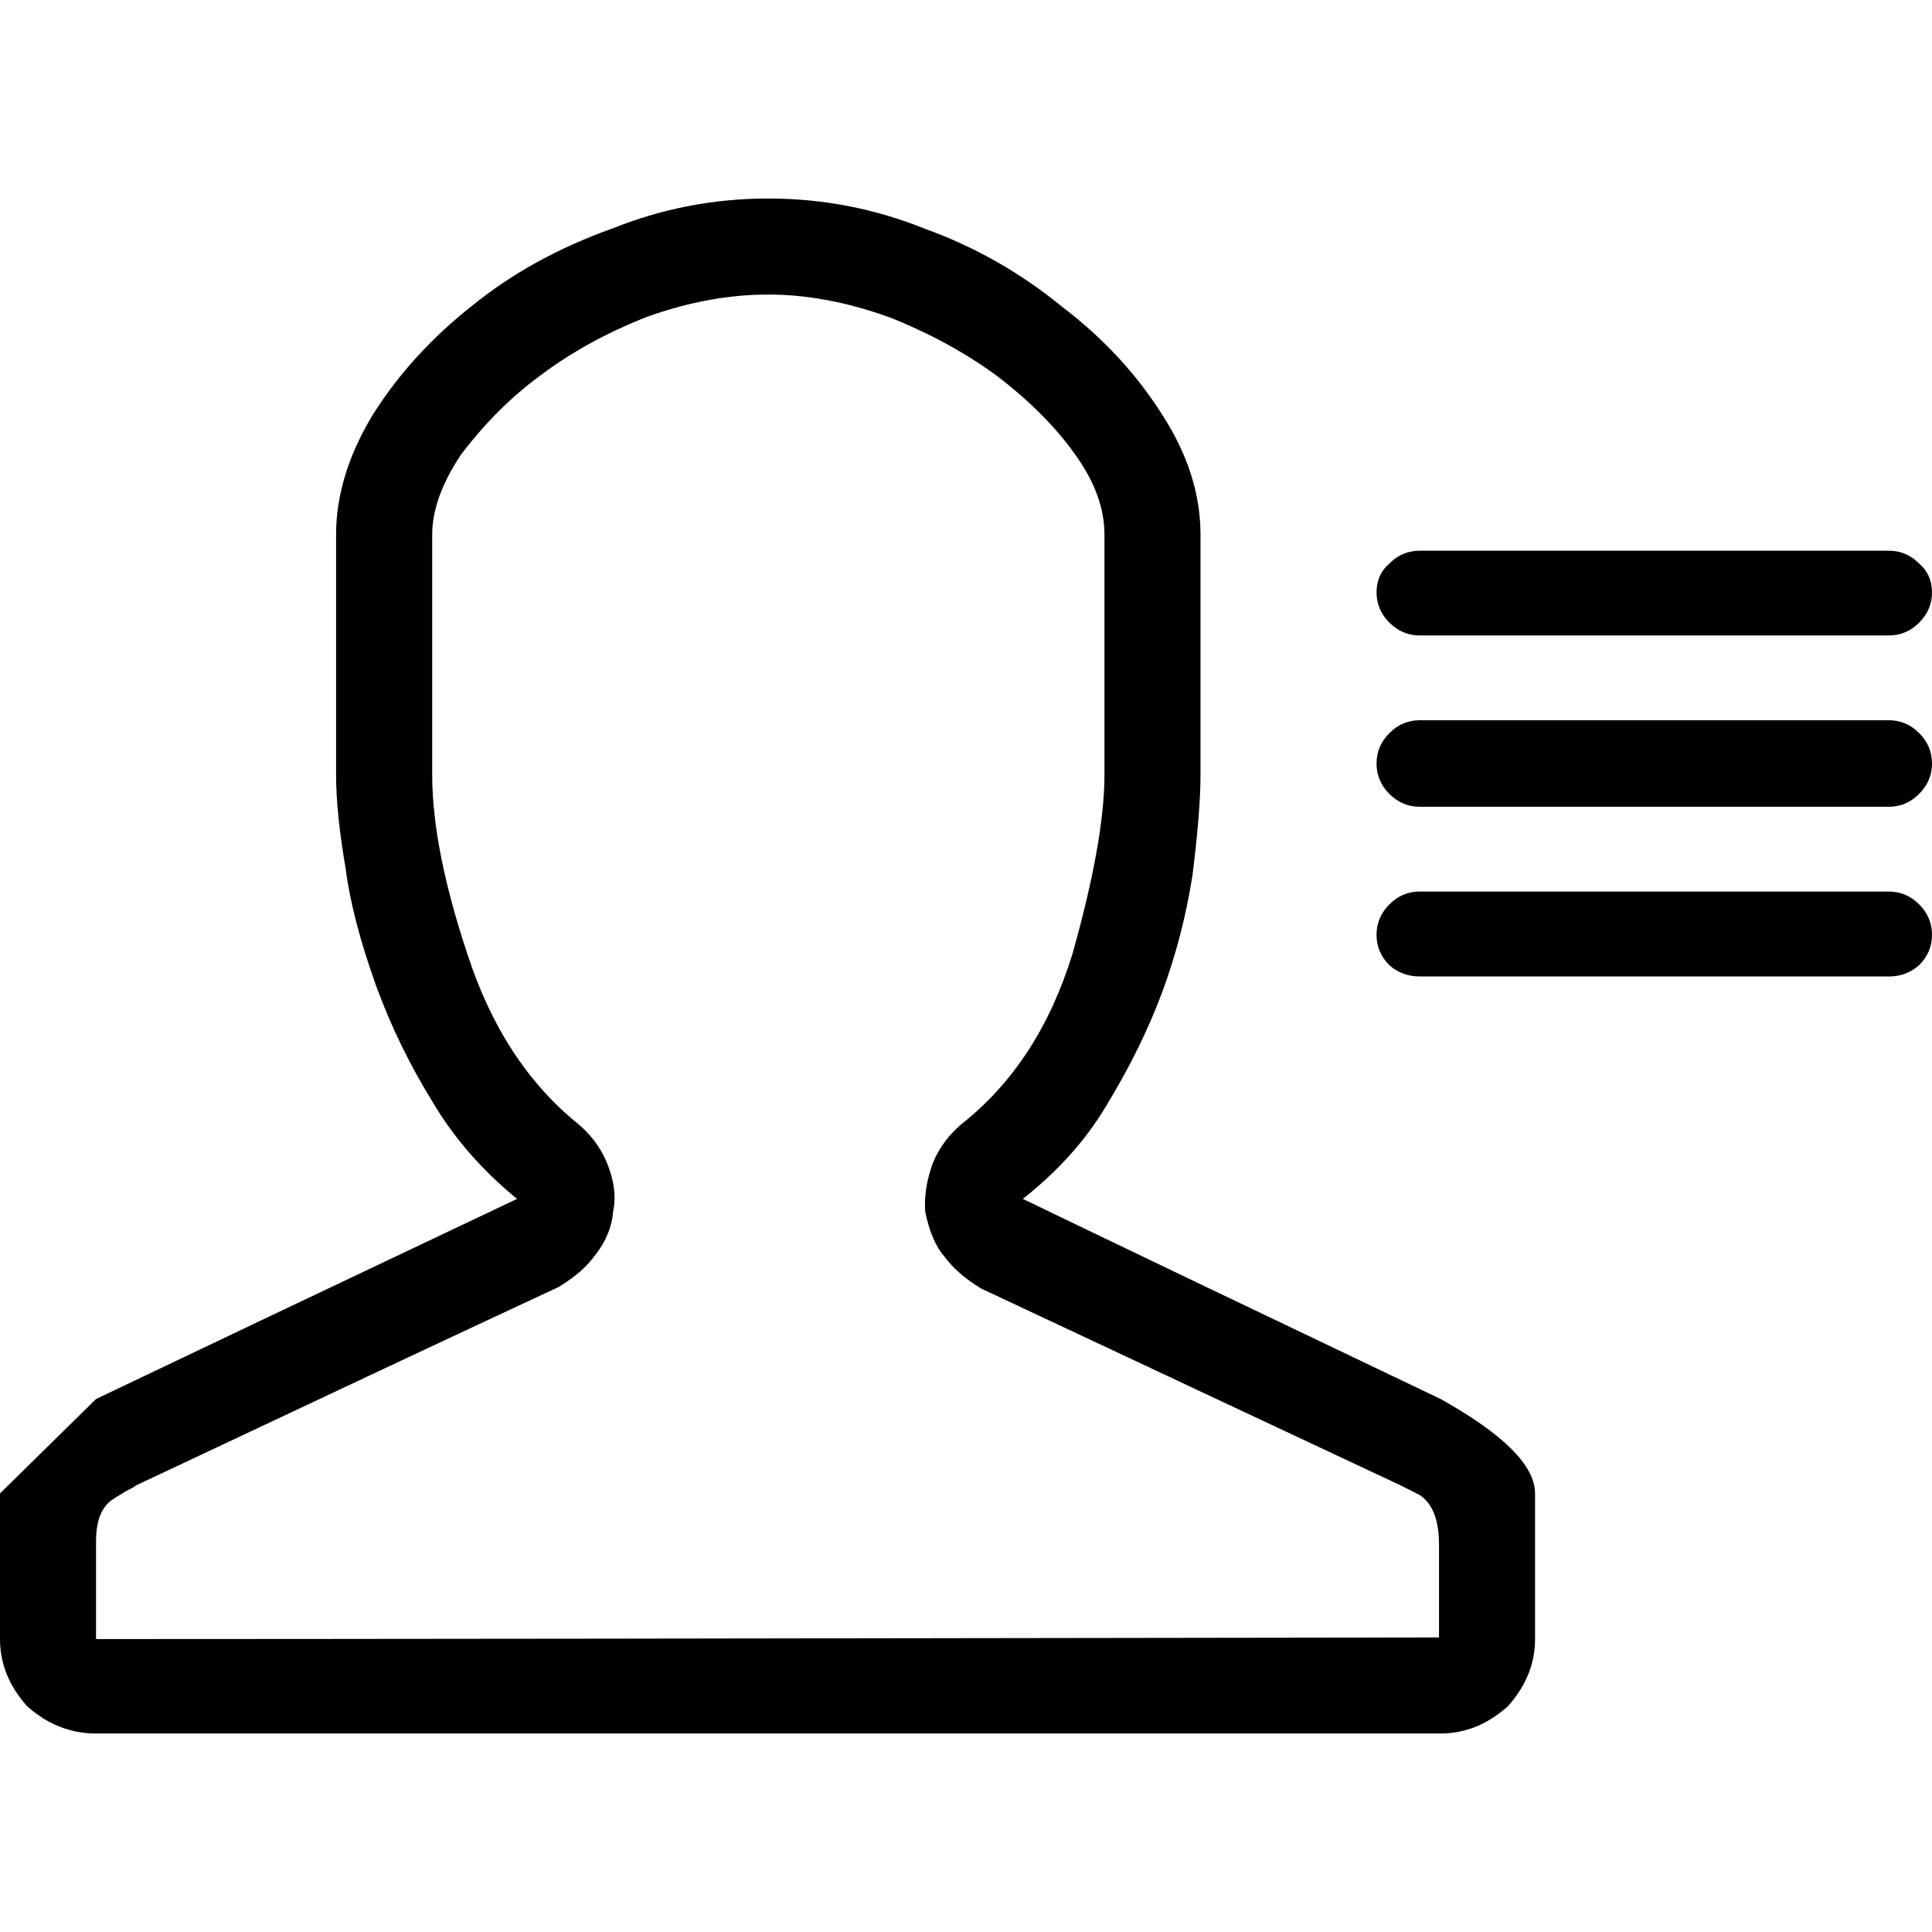
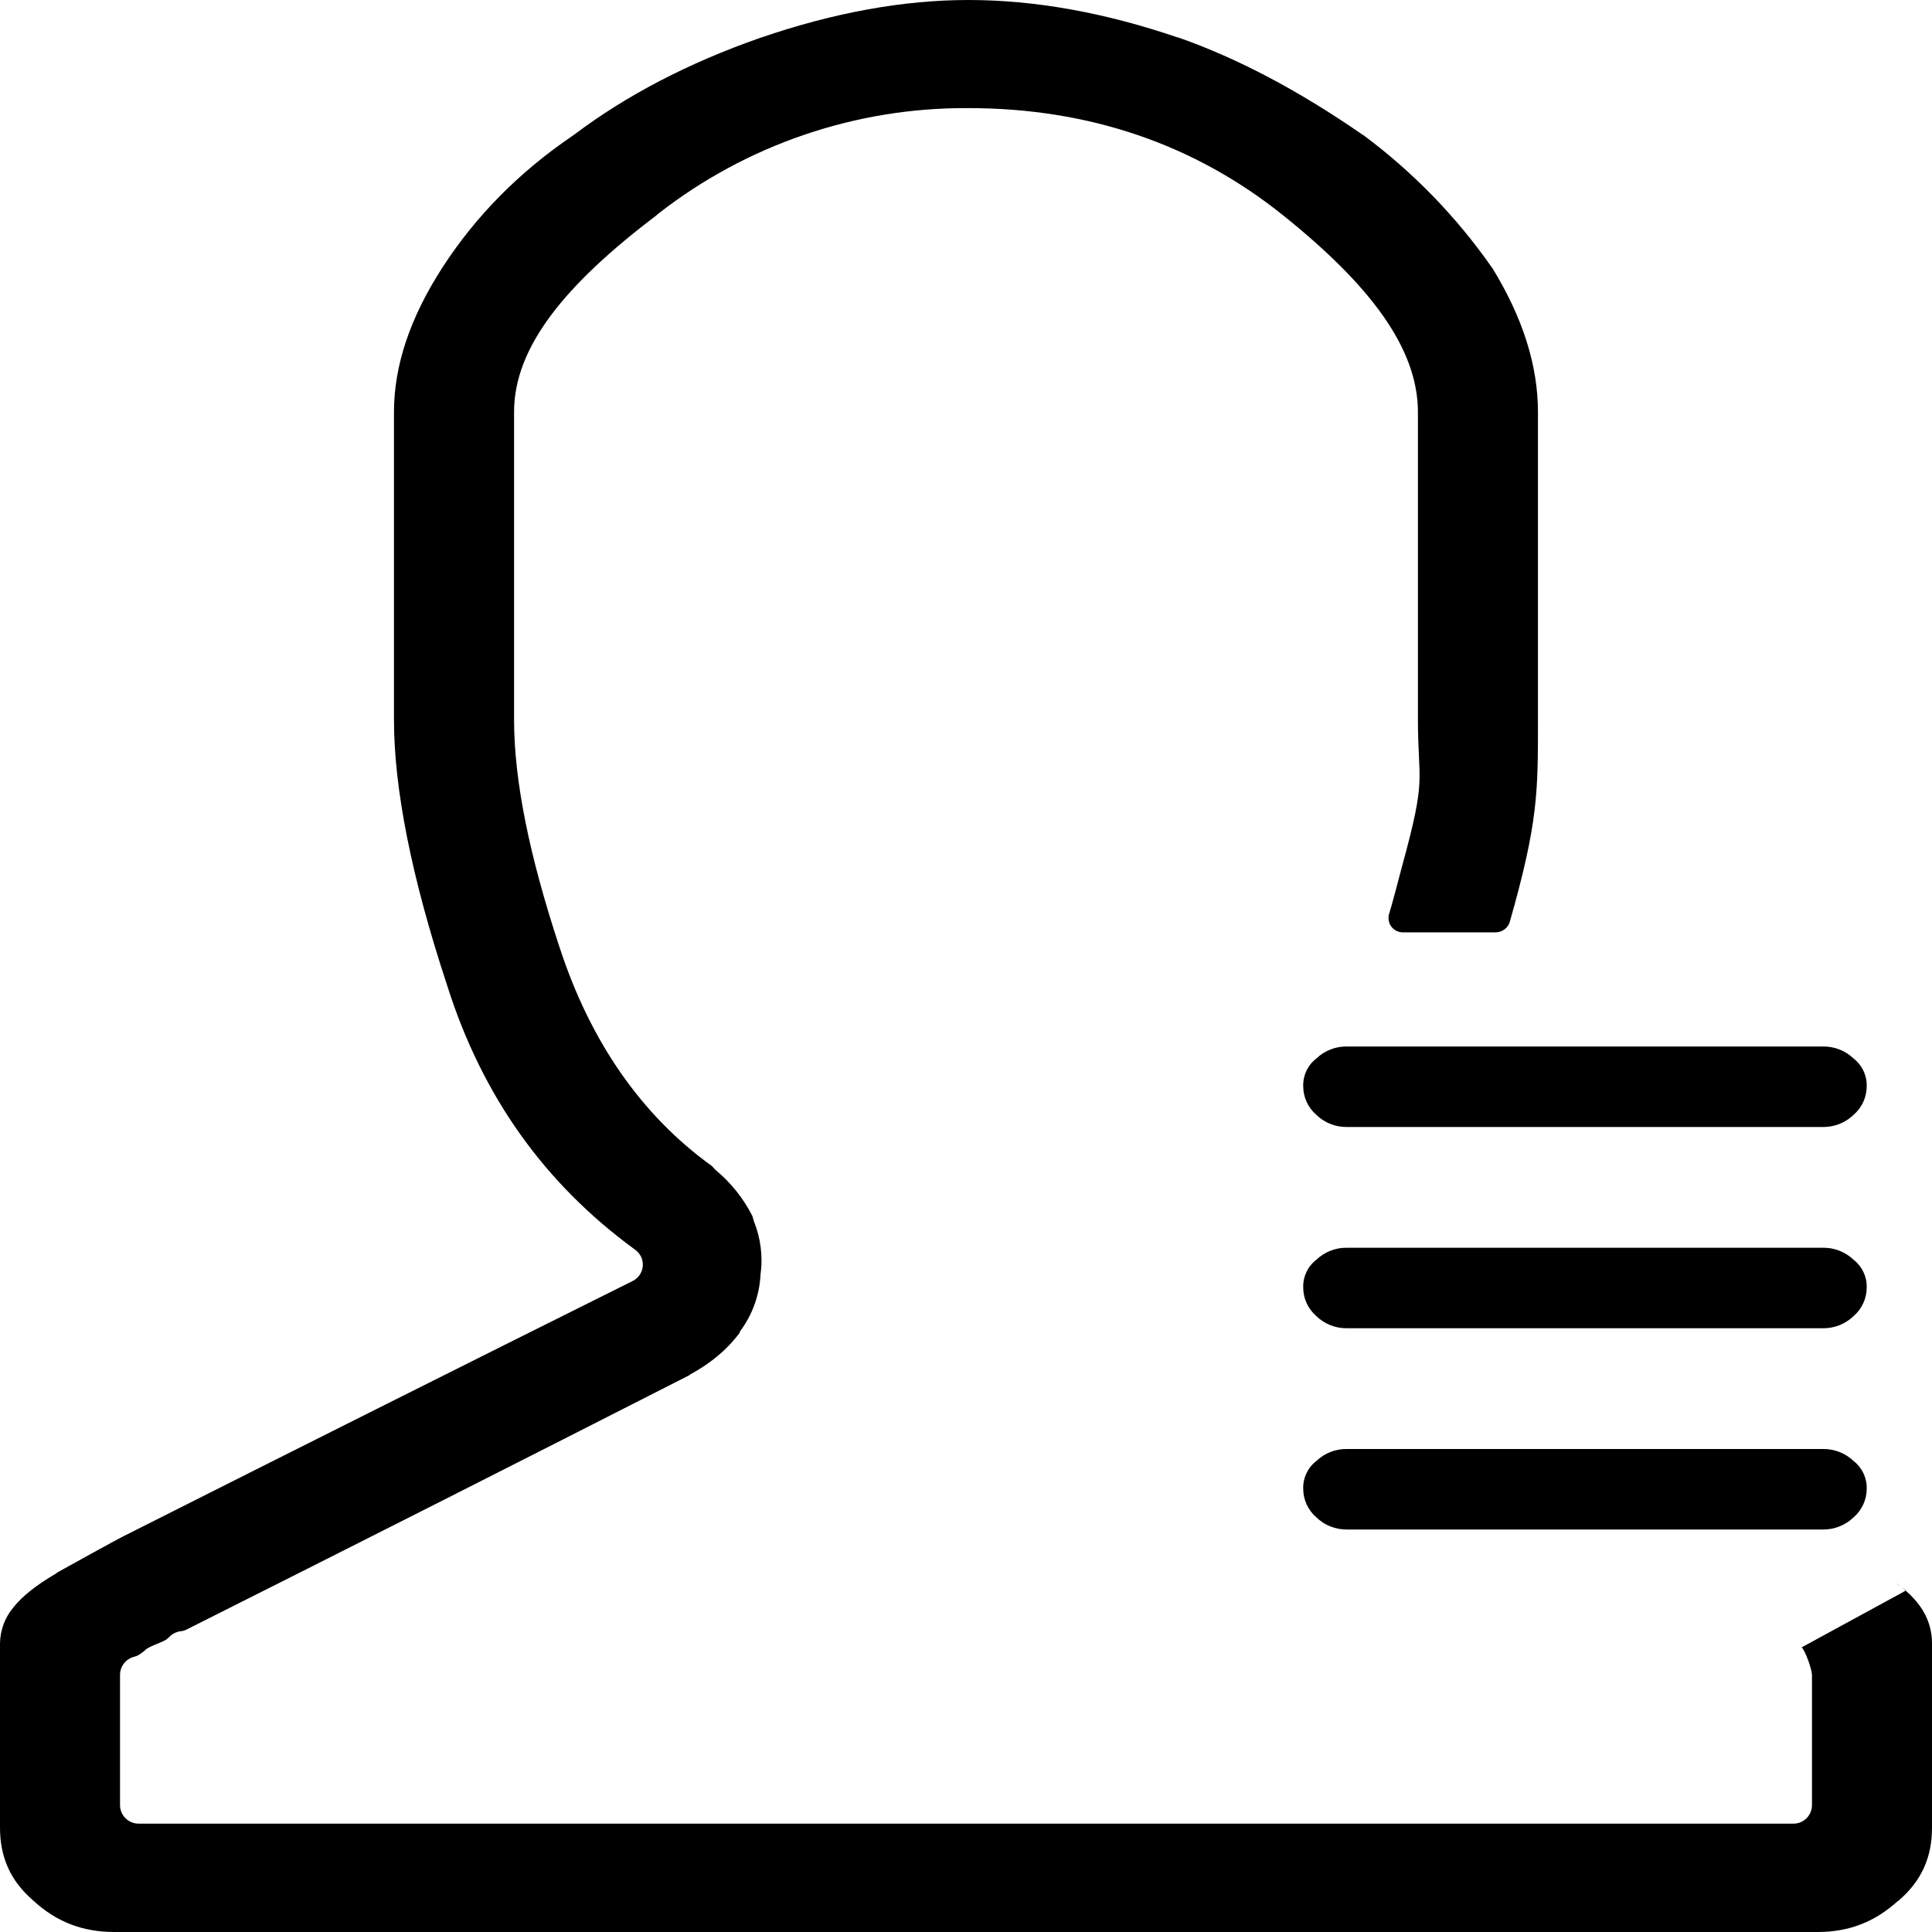
- <svg xmlns="http://www.w3.org/2000/svg" height="24" width="24" viewBox="0 0 24 24">
-   <path d="M7.596 2.843q.934-.377 1.948-.377 1.014 0 1.949.377.935.338 1.71.975.756.576 1.233 1.332.477.736.477 1.491v2.983q0 .457-.1 1.253-.119.755-.377 1.451-.259.696-.696 1.412-.378.636-1.034 1.153 1.73.835 5.19 2.486 1.173.656 1.173 1.173v1.81q0 .457-.338.834-.378.338-.835.338H1.193q-.477 0-.855-.338Q0 20.82 0 20.361v-1.809l1.193-1.173q1.75-.836 5.23-2.486-.657-.537-1.054-1.213-.418-.676-.696-1.431-.299-.836-.378-1.452-.12-.696-.12-1.173V6.64q0-.735.458-1.491.477-.756 1.233-1.352.735-.597 1.73-.955zm3.44 1.094q-.776-.278-1.492-.278-.735 0-1.51.278-.756.298-1.333.736-.537.397-.974.974-.358.537-.358.994v2.983q0 .915.437 2.227.438 1.352 1.372 2.108.239.198.358.477.14.338.08.616-.02.279-.22.537-.158.219-.456.398-1.75.815-5.25 2.465-.02.02-.139.08-.1.06-.16.1-.198.139-.198.516v1.213q4.176 0 16.683-.02v-1.153q0-.457-.239-.616l-.238-.12-5.21-2.445q-.298-.18-.457-.398-.16-.179-.239-.557-.02-.298.1-.616.119-.279.357-.477.955-.756 1.372-2.108.398-1.412.398-2.227V6.64q0-.497-.378-1.014-.358-.497-.954-.954-.597-.438-1.352-.736zM24 7.357q0 .219-.16.378-.158.159-.377.159h-5.826q-.219 0-.378-.16-.159-.158-.159-.377T17.26 7q.158-.159.377-.159h5.826q.219 0 .378.16.159.138.159.357zm0 2.128q0 .218-.16.377-.158.16-.377.16h-5.826q-.219 0-.378-.16-.159-.159-.159-.377 0-.22.16-.378.158-.16.377-.16h5.826q.219 0 .378.16.159.159.159.378zm0 2.127q0 .219-.16.378-.158.14-.377.14h-5.826q-.219 0-.378-.14-.159-.159-.159-.378 0-.218.16-.378.158-.159.377-.159h5.826q.219 0 .378.16.159.159.159.377z" fill="currentColor" />
+ <svg xmlns="http://www.w3.org/2000/svg" width="24" height="24" viewBox="0 0 24 24">
+   <path d="M16.734 18a.537.537 0 0 0-.383.15.417.417 0 0 0-.162.34.47.47 0 0 0 .162.358c.102.1.24.154.383.152h5.91a.54.54 0 0 0 .383-.152.47.47 0 0 0 .162-.358.421.421 0 0 0-.162-.34.54.54 0 0 0-.383-.15zm0-2.5a.537.537 0 0 0-.383.15.417.417 0 0 0-.162.34.47.47 0 0 0 .162.358c.102.1.24.154.383.152h5.91a.54.54 0 0 0 .383-.152.47.47 0 0 0 .162-.358.421.421 0 0 0-.162-.34.54.54 0 0 0-.383-.15zM12.03 0c-.806 0-1.667.155-2.586.47-.893.312-1.663.714-2.313 1.204l-.004.002s-.002 0-.003.002l-.002.002-.014.01c-.667.454-1.201.999-1.61 1.63-.41.634-.604 1.23-.604 1.8v3.82c0 .849.215 1.953.66 3.299l.003.01c.435 1.37 1.207 2.453 2.328 3.272a.227.227 0 0 1-.034.396 1570.367 1570.367 0 0 0-6.33 3.173c-.139.073-.41.222-.808.443a.072.072 0 0 0-.012.01l-.004.001a.17.17 0 0 1-.003.004c-.245.144-.416.279-.528.42A.711.711 0 0 0 0 20.41v2.293c0 .368.13.66.406.9h.002v.003a.055.055 0 0 0 .004.004h.002c.284.263.612.39 1.004.39h21.164c.384 0 .706-.125.987-.379l.023-.015v-.002c.277-.24.408-.531.408-.9v-2.292c0-.29-.152-.551-.477-.764l.154.11-1.296.706c.047.044.128.278.128.343v1.612a.23.23 0 0 1-.233.235H1.724a.231.231 0 0 1-.233-.236v-1.612c0-.107.072-.198.175-.225a.184.184 0 0 0 .058-.023c.028-.02.052-.034.083-.062v-.002l.002-.002.001-.002.012-.007.006-.004a.073.073 0 0 0 .007-.004c.031-.021.107-.05.193-.087l.002-.002a.185.185 0 0 0 .05-.03l.038-.035.002-.002a.231.231 0 0 1 .131-.056.178.178 0 0 0 .064-.019 1192.077 1192.077 0 0 0 6.241-3.157l.004-.002a.075.075 0 0 0 .015-.012c.245-.133.449-.298.608-.51a.072.072 0 0 0 .012-.027 1.285 1.285 0 0 0 .252-.69v-.008a1.296 1.296 0 0 0-.083-.67v-.002c-.002-.005-.003-.013-.006-.019v-.004l-.006-.015v-.002a.071.071 0 0 0-.007-.023 1.799 1.799 0 0 0-.458-.571c-.004-.006-.01-.01-.015-.015-.01-.013-.02-.026-.033-.035-.876-.633-1.508-1.549-1.888-2.715a.067.067 0 0 0-.002-.006l-.001-.002c-.372-1.128-.562-2.061-.562-2.818V5.116c0-.801.628-1.578 1.774-2.445a.071.071 0 0 0 .004-.006.07.07 0 0 0 .003-.002l.002-.002h.002l.002-.002.004-.004a6.196 6.196 0 0 1 3.854-1.312c1.493 0 2.806.448 3.906 1.33 1.085.87 1.677 1.654 1.677 2.447v3.82c0 .794.114.69-.196 1.817-.034.127-.13.498-.16.589a.18.18 0 0 0 .023.161c.033.047.09.076.147.075h1.154a.184.184 0 0 0 .173-.13c.355-1.245.35-1.619.35-2.511V5.12c0-.57-.182-1.164-.567-1.791l-.006-.008-.002-.002a7.151 7.151 0 0 0-1.593-1.64l-.004-.001-.006-.004c-.794-.55-1.555-.95-2.28-1.205h-.002l-.003-.001a.07.07 0 0 0-.008-.002h-.002C13.72.155 12.854 0 12.031 0zM9.358 15.148l.006.015v-.002zM16.734 13a.537.537 0 0 0-.383.15.417.417 0 0 0-.162.34.47.47 0 0 0 .162.358c.102.1.24.154.383.152h5.91a.54.54 0 0 0 .383-.152.47.47 0 0 0 .162-.358.421.421 0 0 0-.162-.34.54.54 0 0 0-.383-.15z" fill="currentColor" />
</svg>
